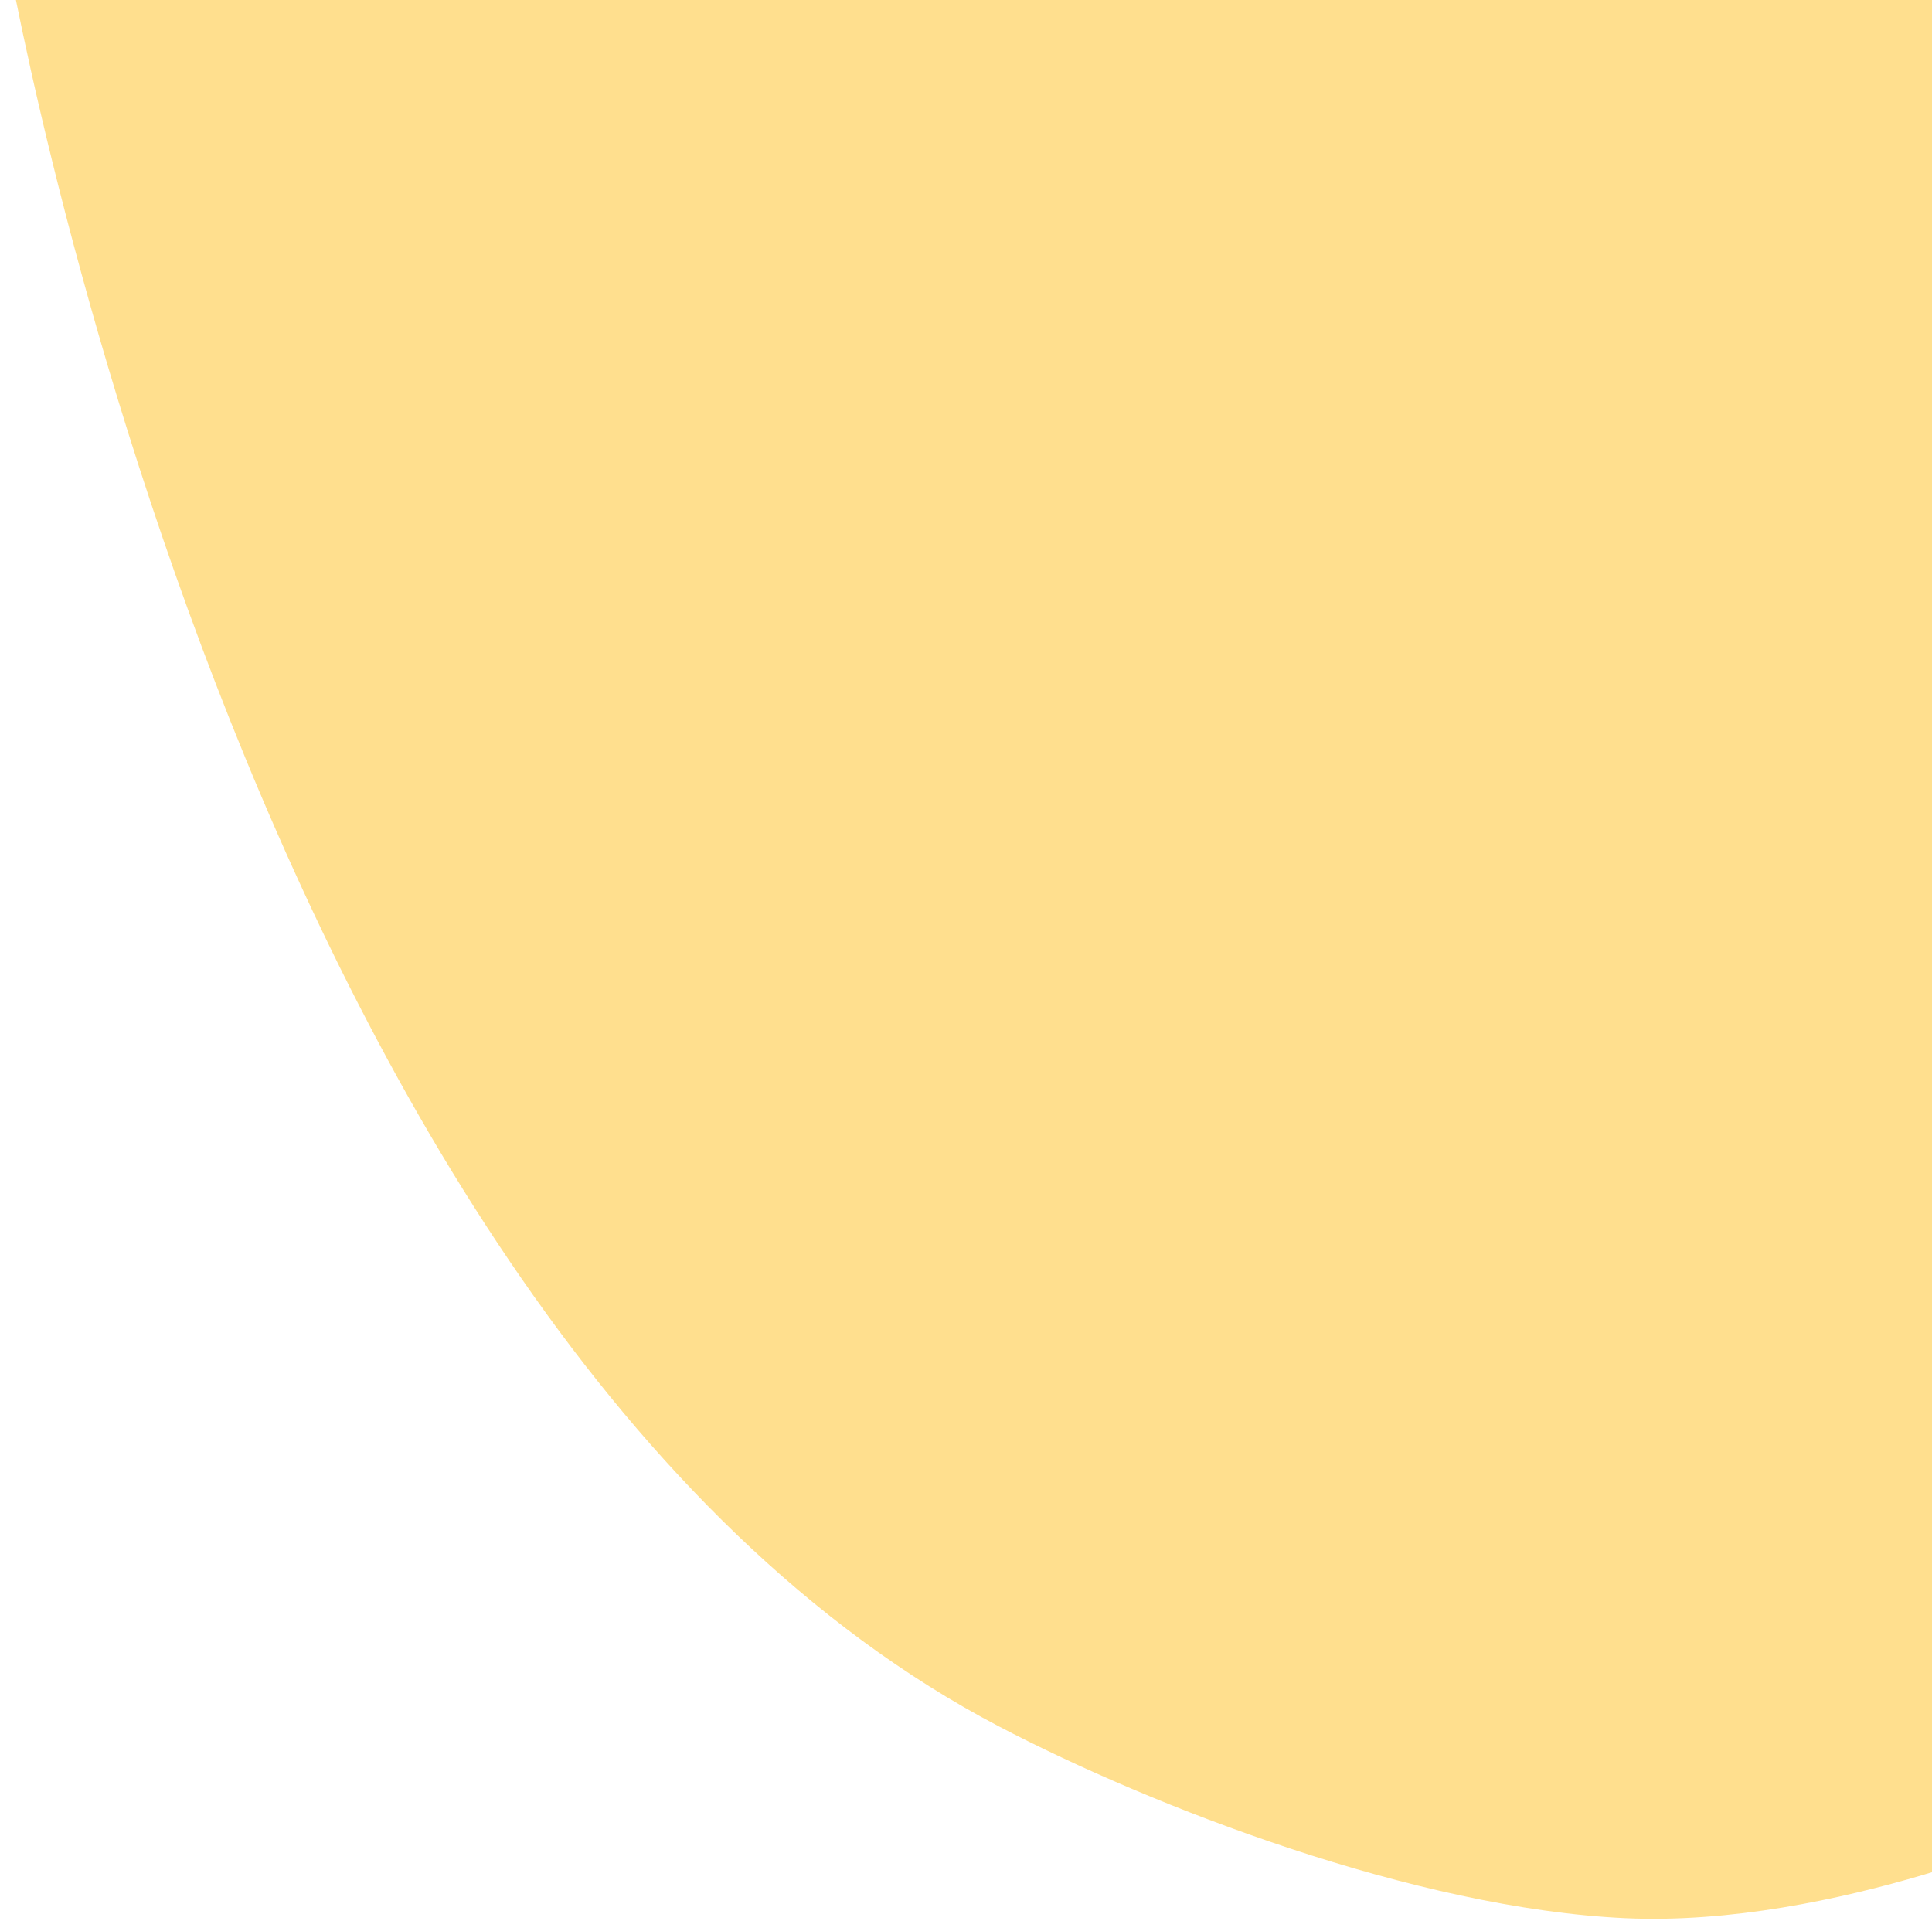
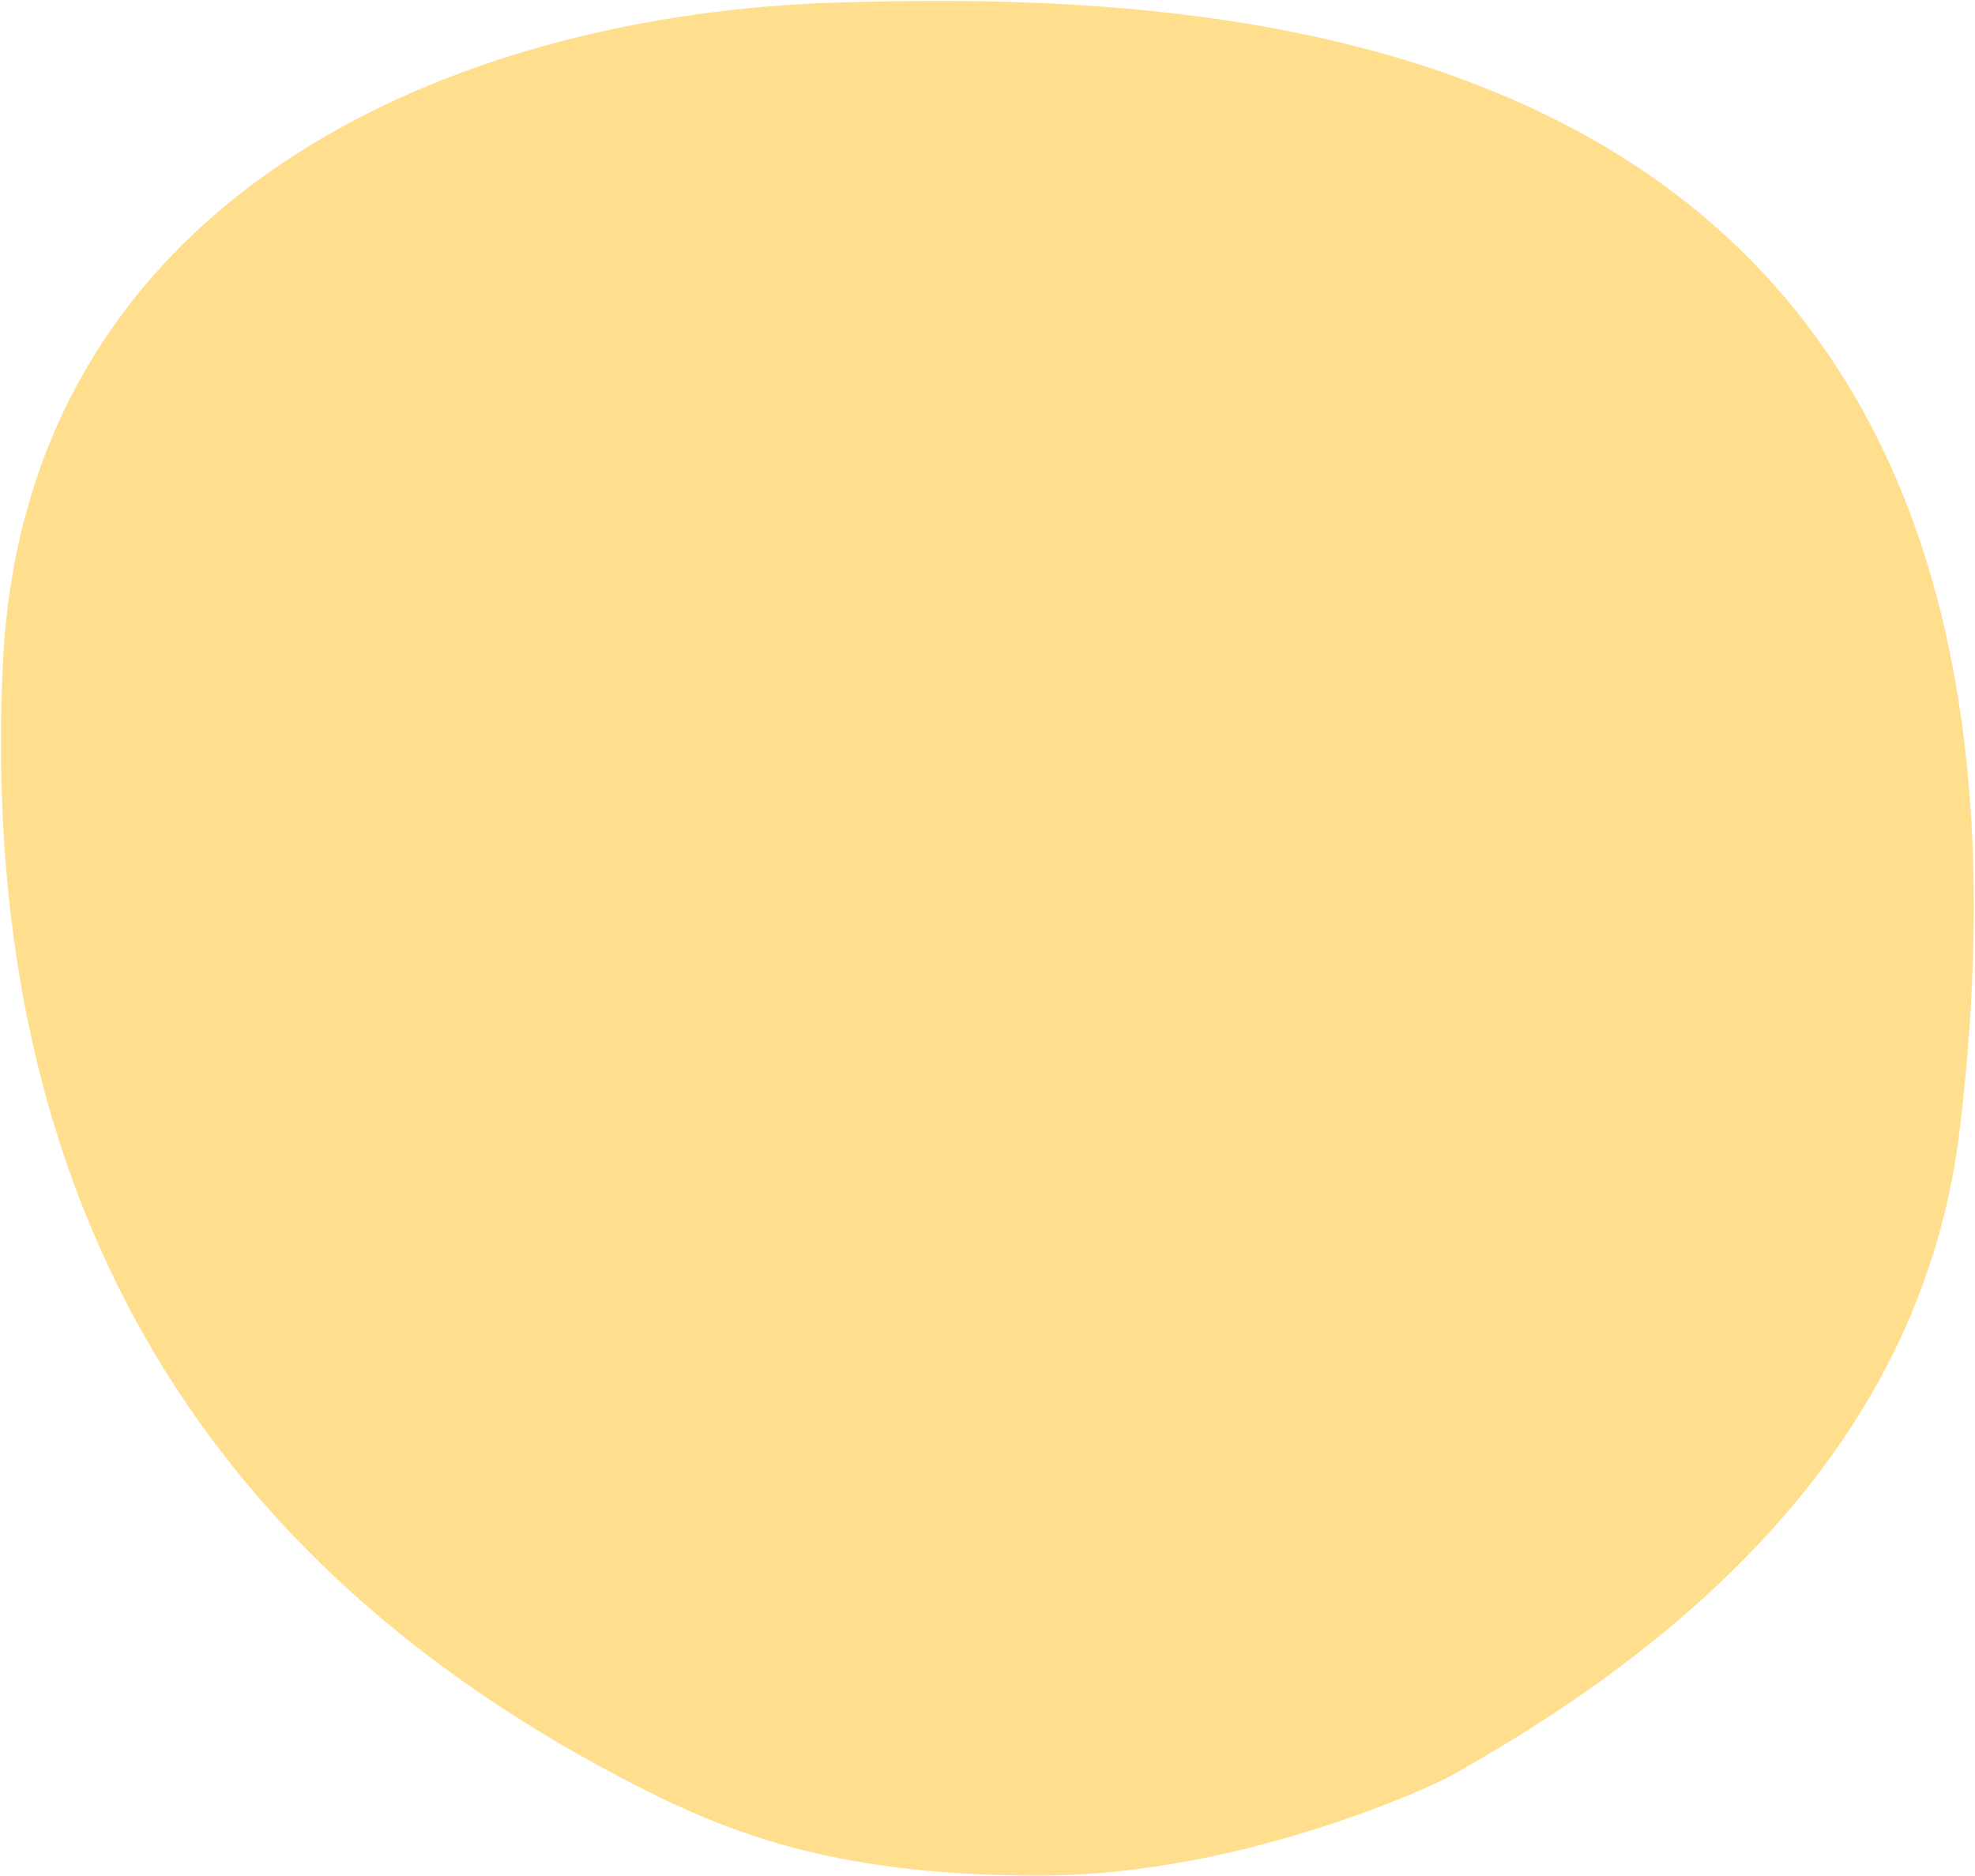
- <svg xmlns="http://www.w3.org/2000/svg" width="851" height="846" viewBox="0 0 851 846" fill="none">
-   <path d="M440 760.5C103.903 584.521 2 -26.5 2 -26.5H909.5V803.5C909.5 803.5 808.5 849.205 716 845C623.5 840.795 507.361 795.77 440 760.5Z" fill="#FFDF8E" />
+ <svg xmlns="http://www.w3.org/2000/svg" width="1395px" height="1325px" viewBox="0 0 1395 1325" version="1.1">
+   <g id="Page-1" stroke="none" stroke-width="1" fill="none" fill-rule="evenodd">
+     <g id="circle" fill="#FFDF8E">
+       <path d="M440,1256.5 C103.903,1080.521 -13.258,798.28 2,469.5 C17.258,140.72 315.946,9.294 594.86,1.672 C873.773,-5.95 1478.976,9.294 1384.196,798.28 C1362.119,982.056 1241.068,1134.797 1021.043,1256.5 C1021.043,1256.5 883.425,1324.977 733.357,1324.977 C583.289,1324.977 507.361,1291.77 440,1256.5 Z" id="Path" />
+     </g>
+   </g>
</svg>
